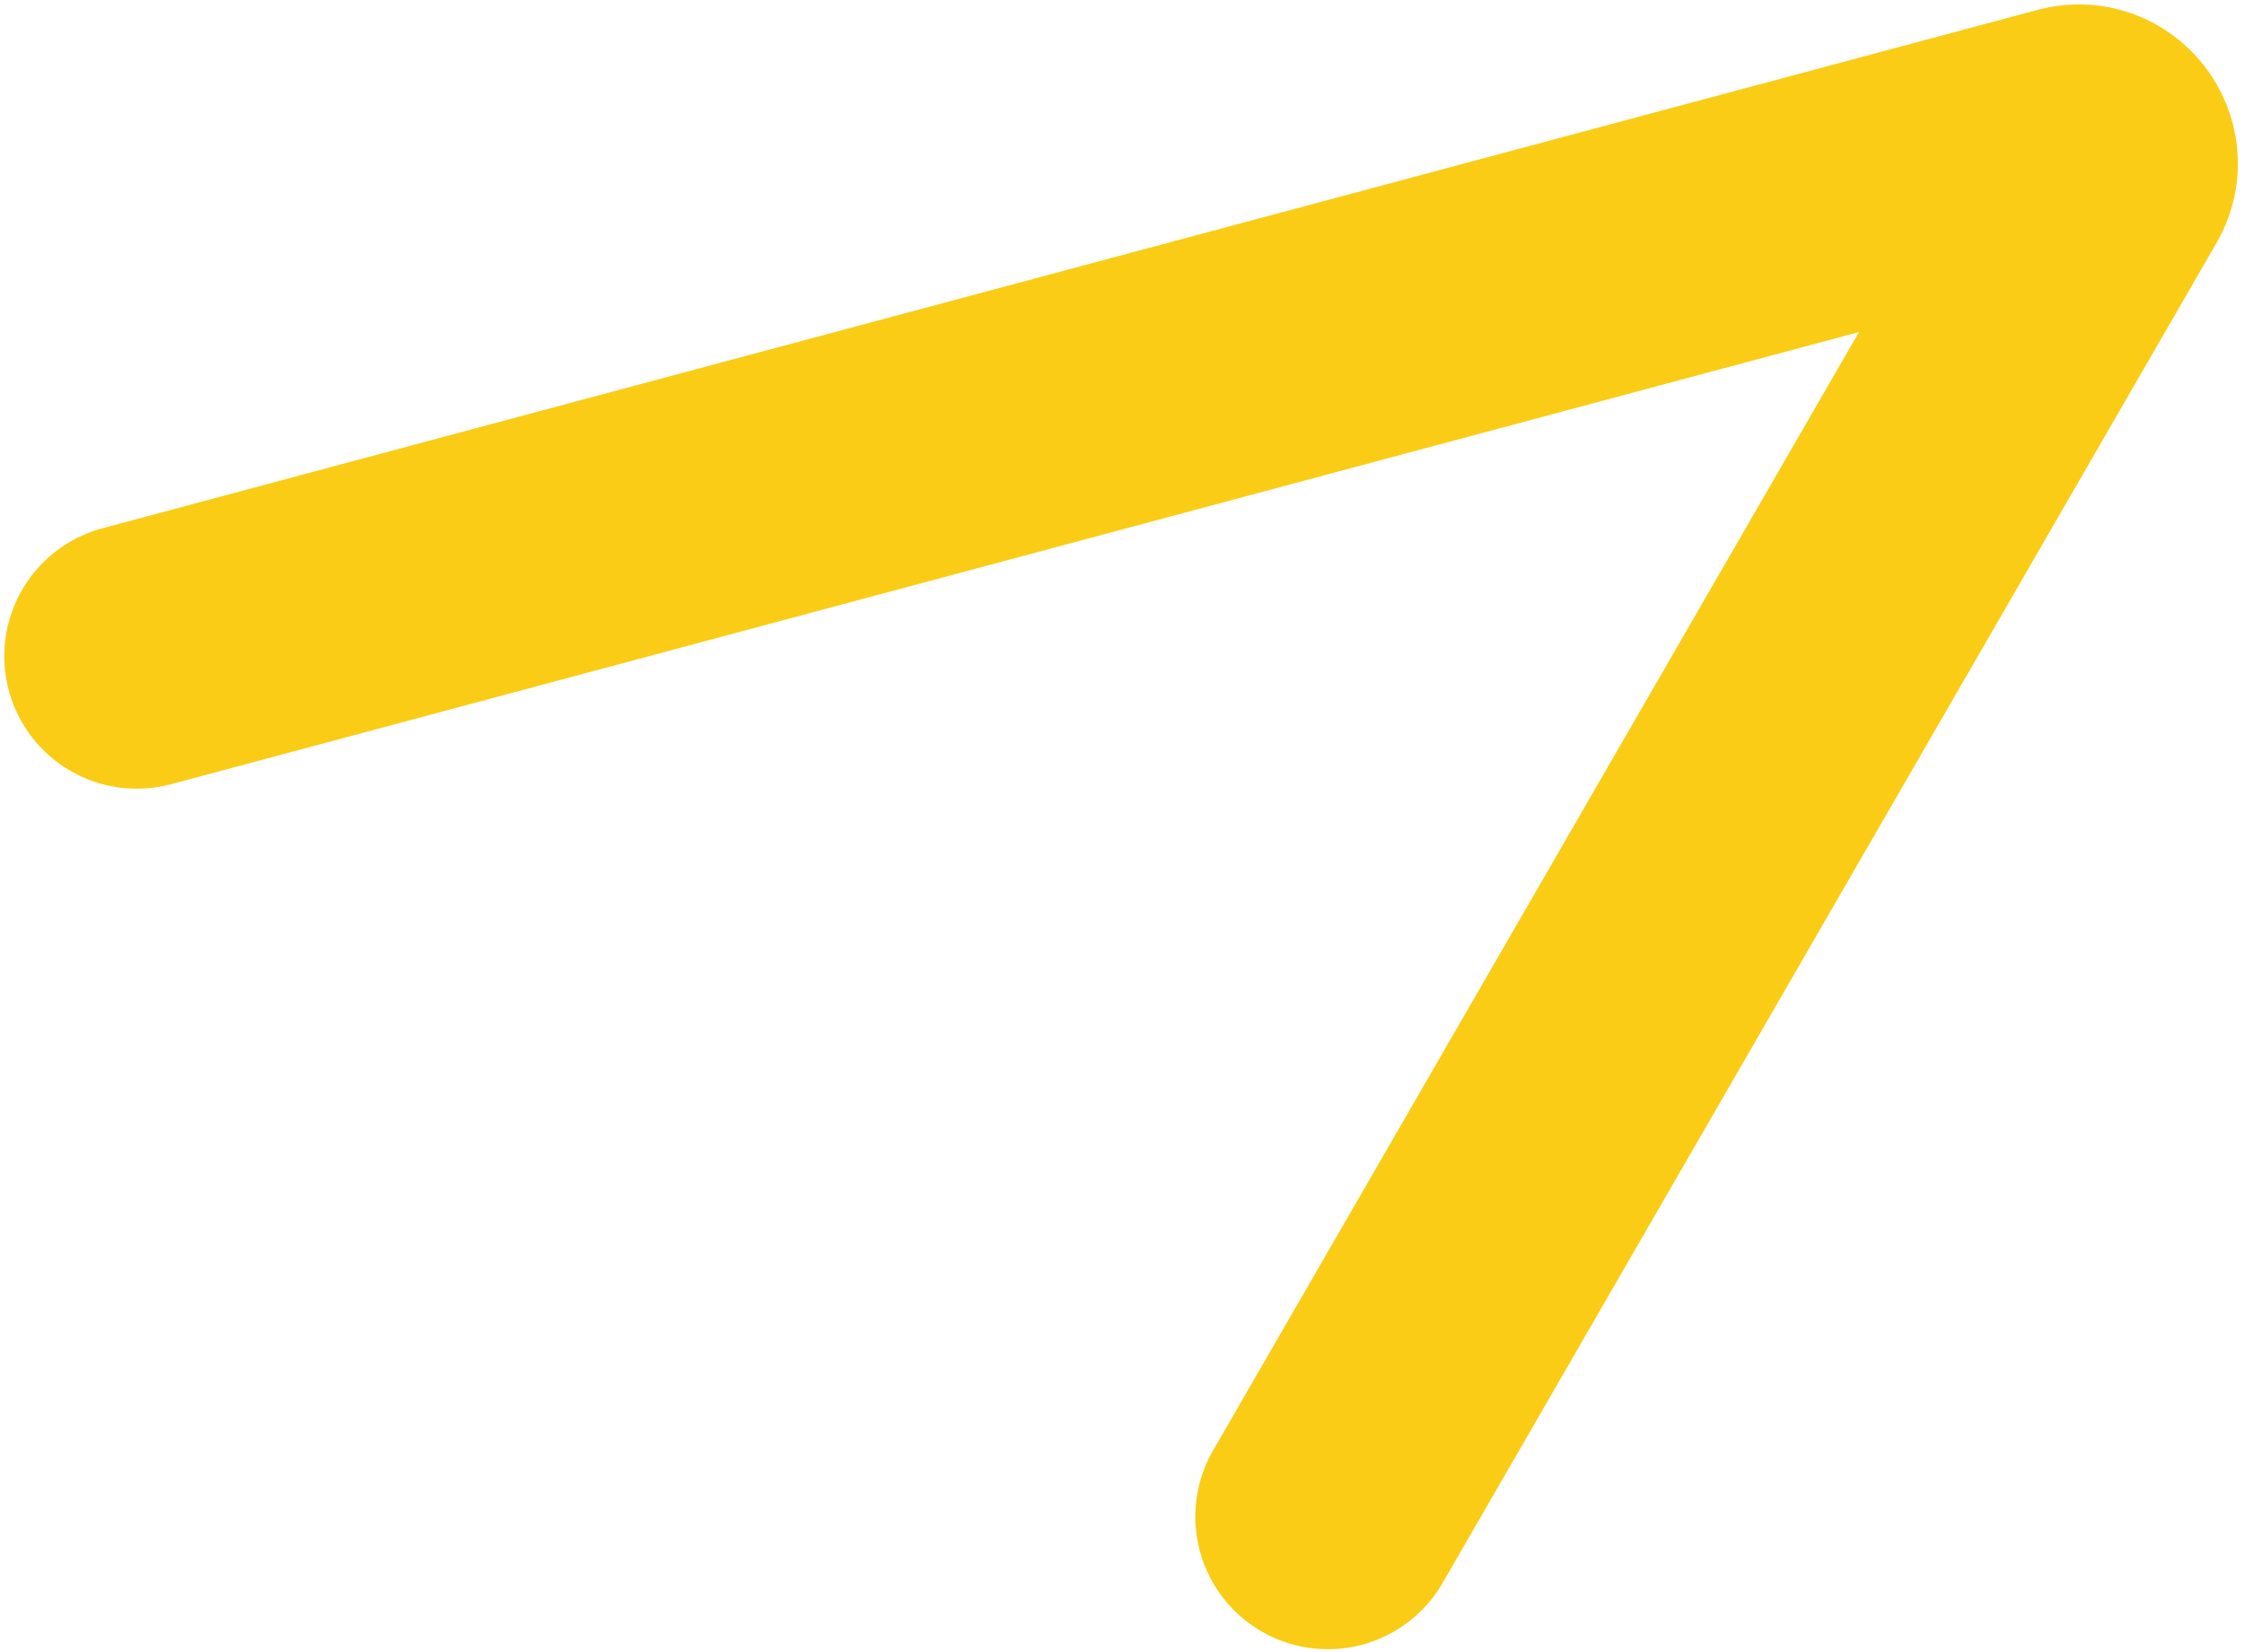
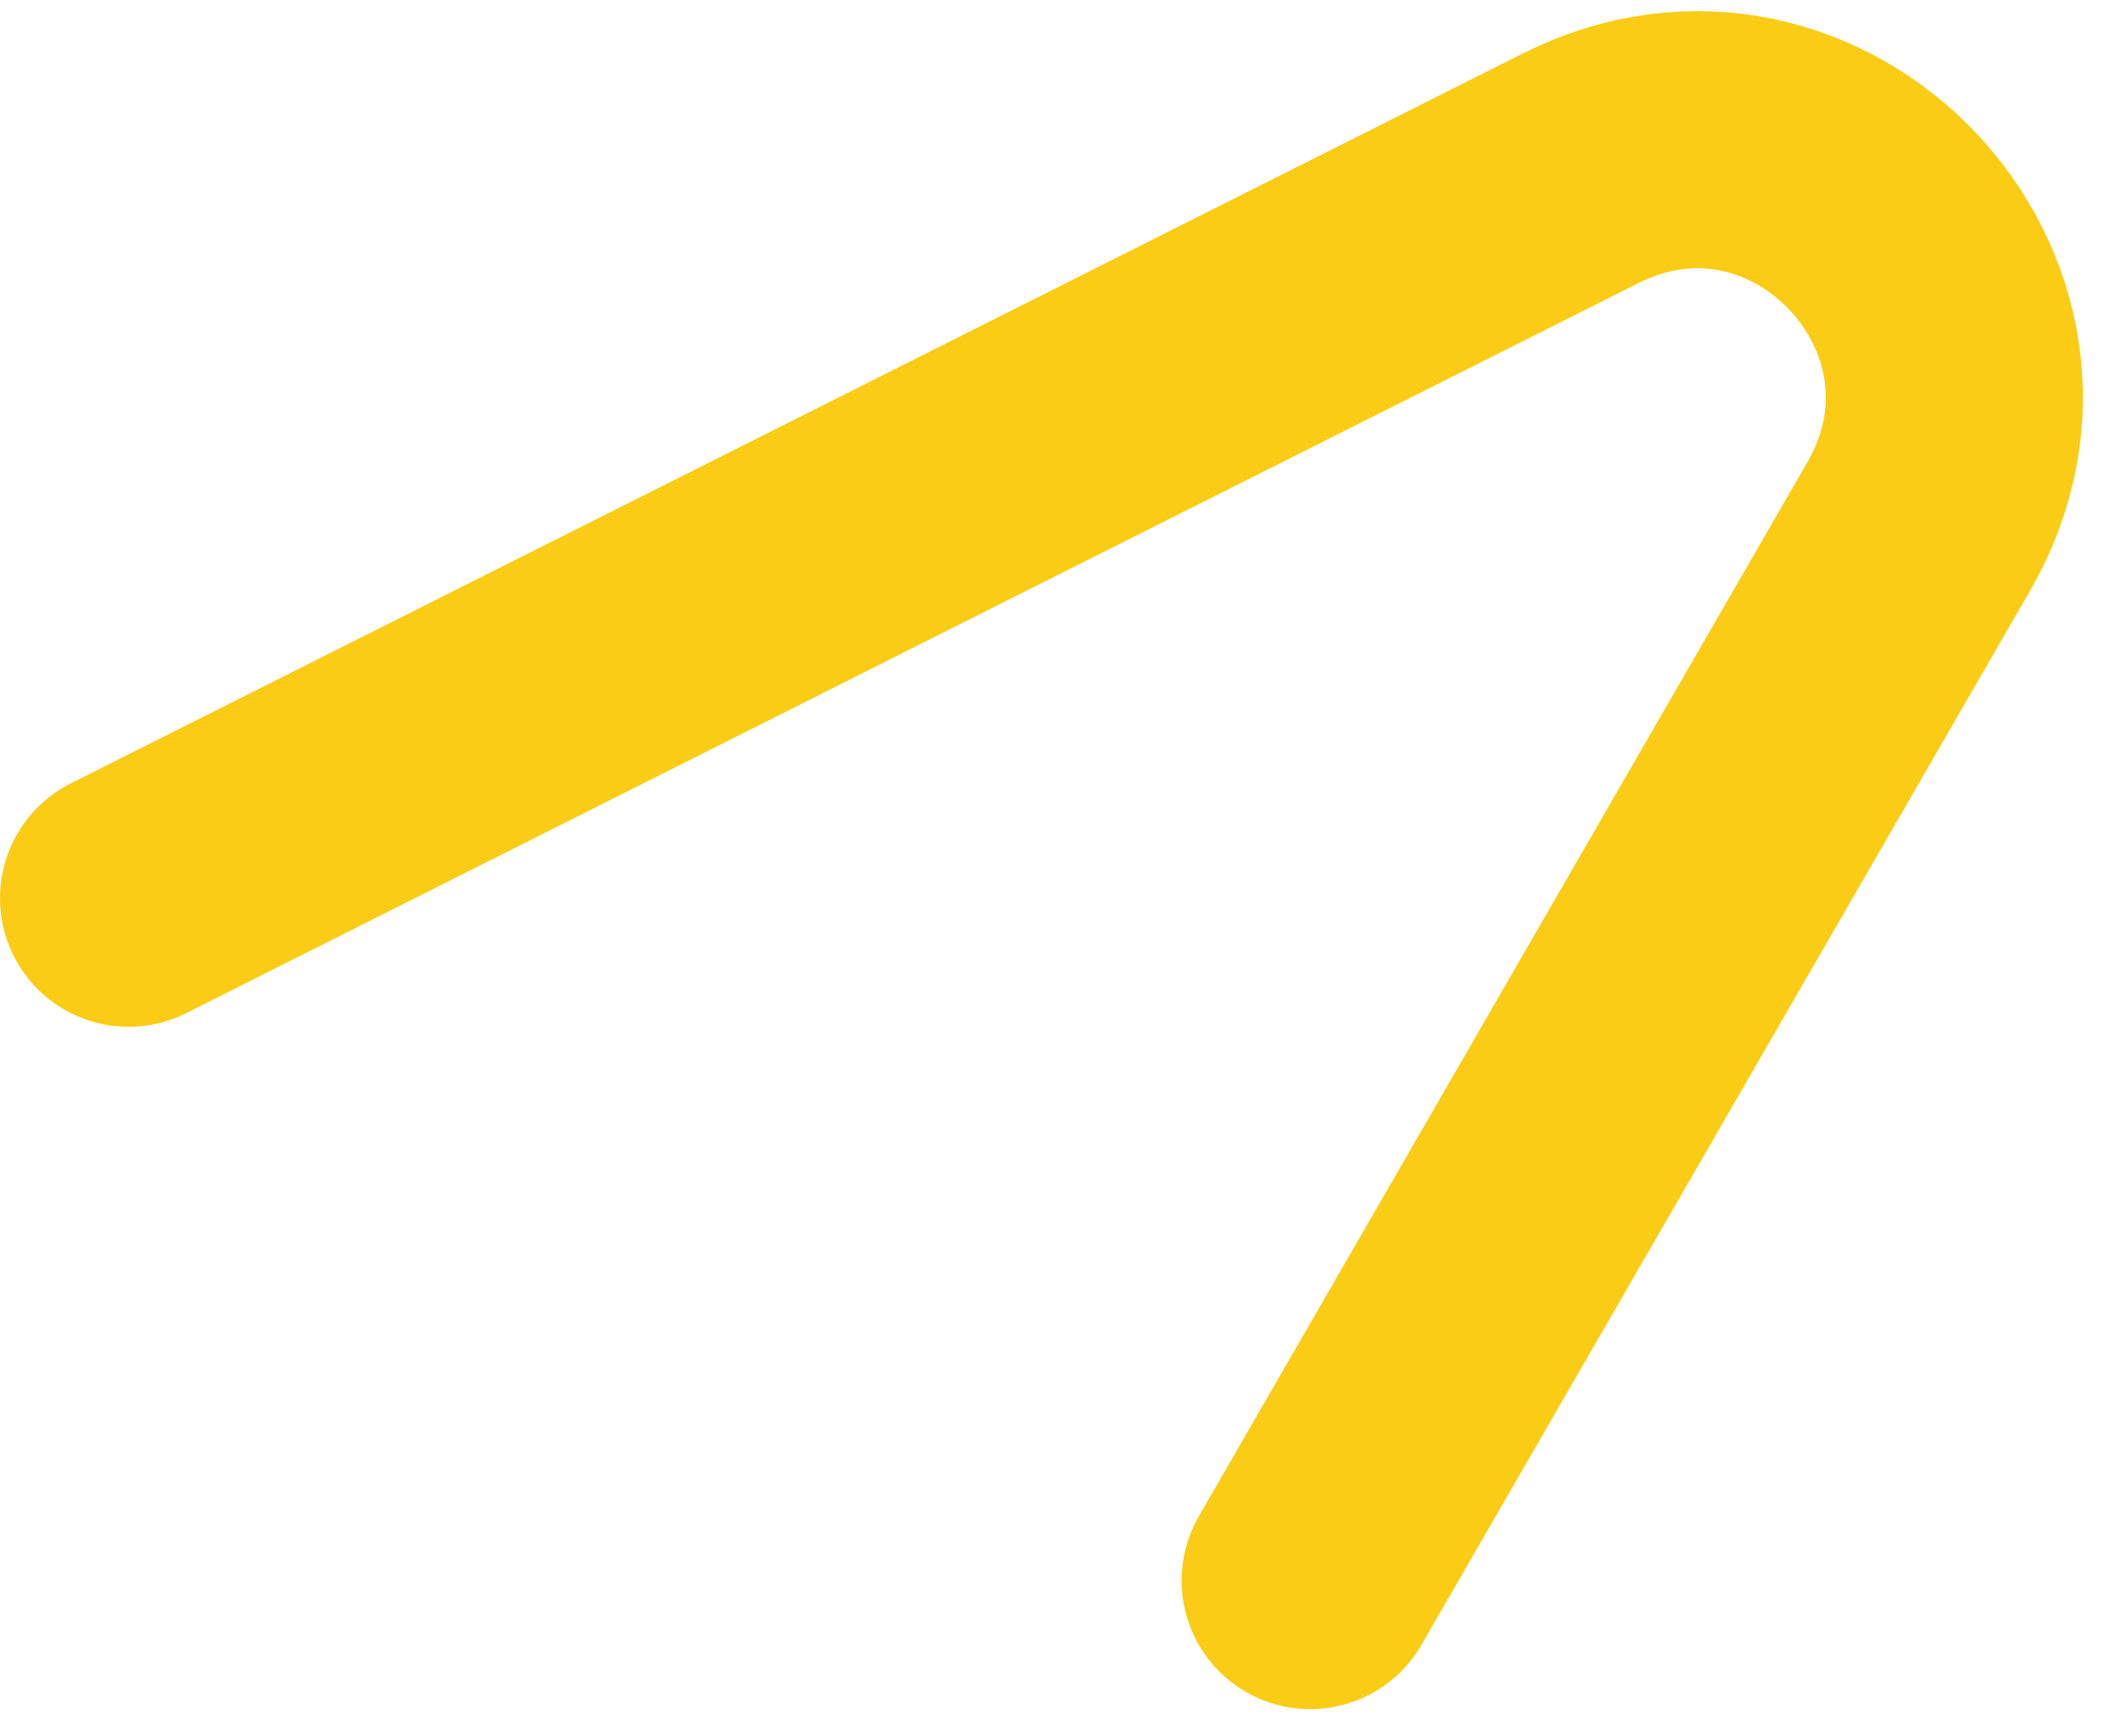
- <svg xmlns="http://www.w3.org/2000/svg" width="254" height="187" viewBox="0 0 254 187" fill="none">
-   <path d="M15.485 74.298L234.521 15.608C237.103 14.916 239.232 17.691 237.896 20.006L150.298 171.729" stroke="#FACC15" style="stroke:#FACC15;stroke:color(display-p3 0.98 0.8 0.082);stroke-opacity:1;" stroke-width="30" stroke-linecap="round" stroke-linejoin="bevel" />
+ <svg xmlns="http://www.w3.org/2000/svg" width="33" height="27" viewBox="0 0 33 27" fill="none">
+   <path d="M2 13.974L24.59 2.619C28.138 0.835 31.836 4.754 29.851 8.193L20.384 24.589" stroke="#FACC15" style="stroke:#FACC15;stroke:color(display-p3 0.98 0.8 0.082);stroke-opacity:1;" stroke-width="4" stroke-linecap="round" />
</svg>
